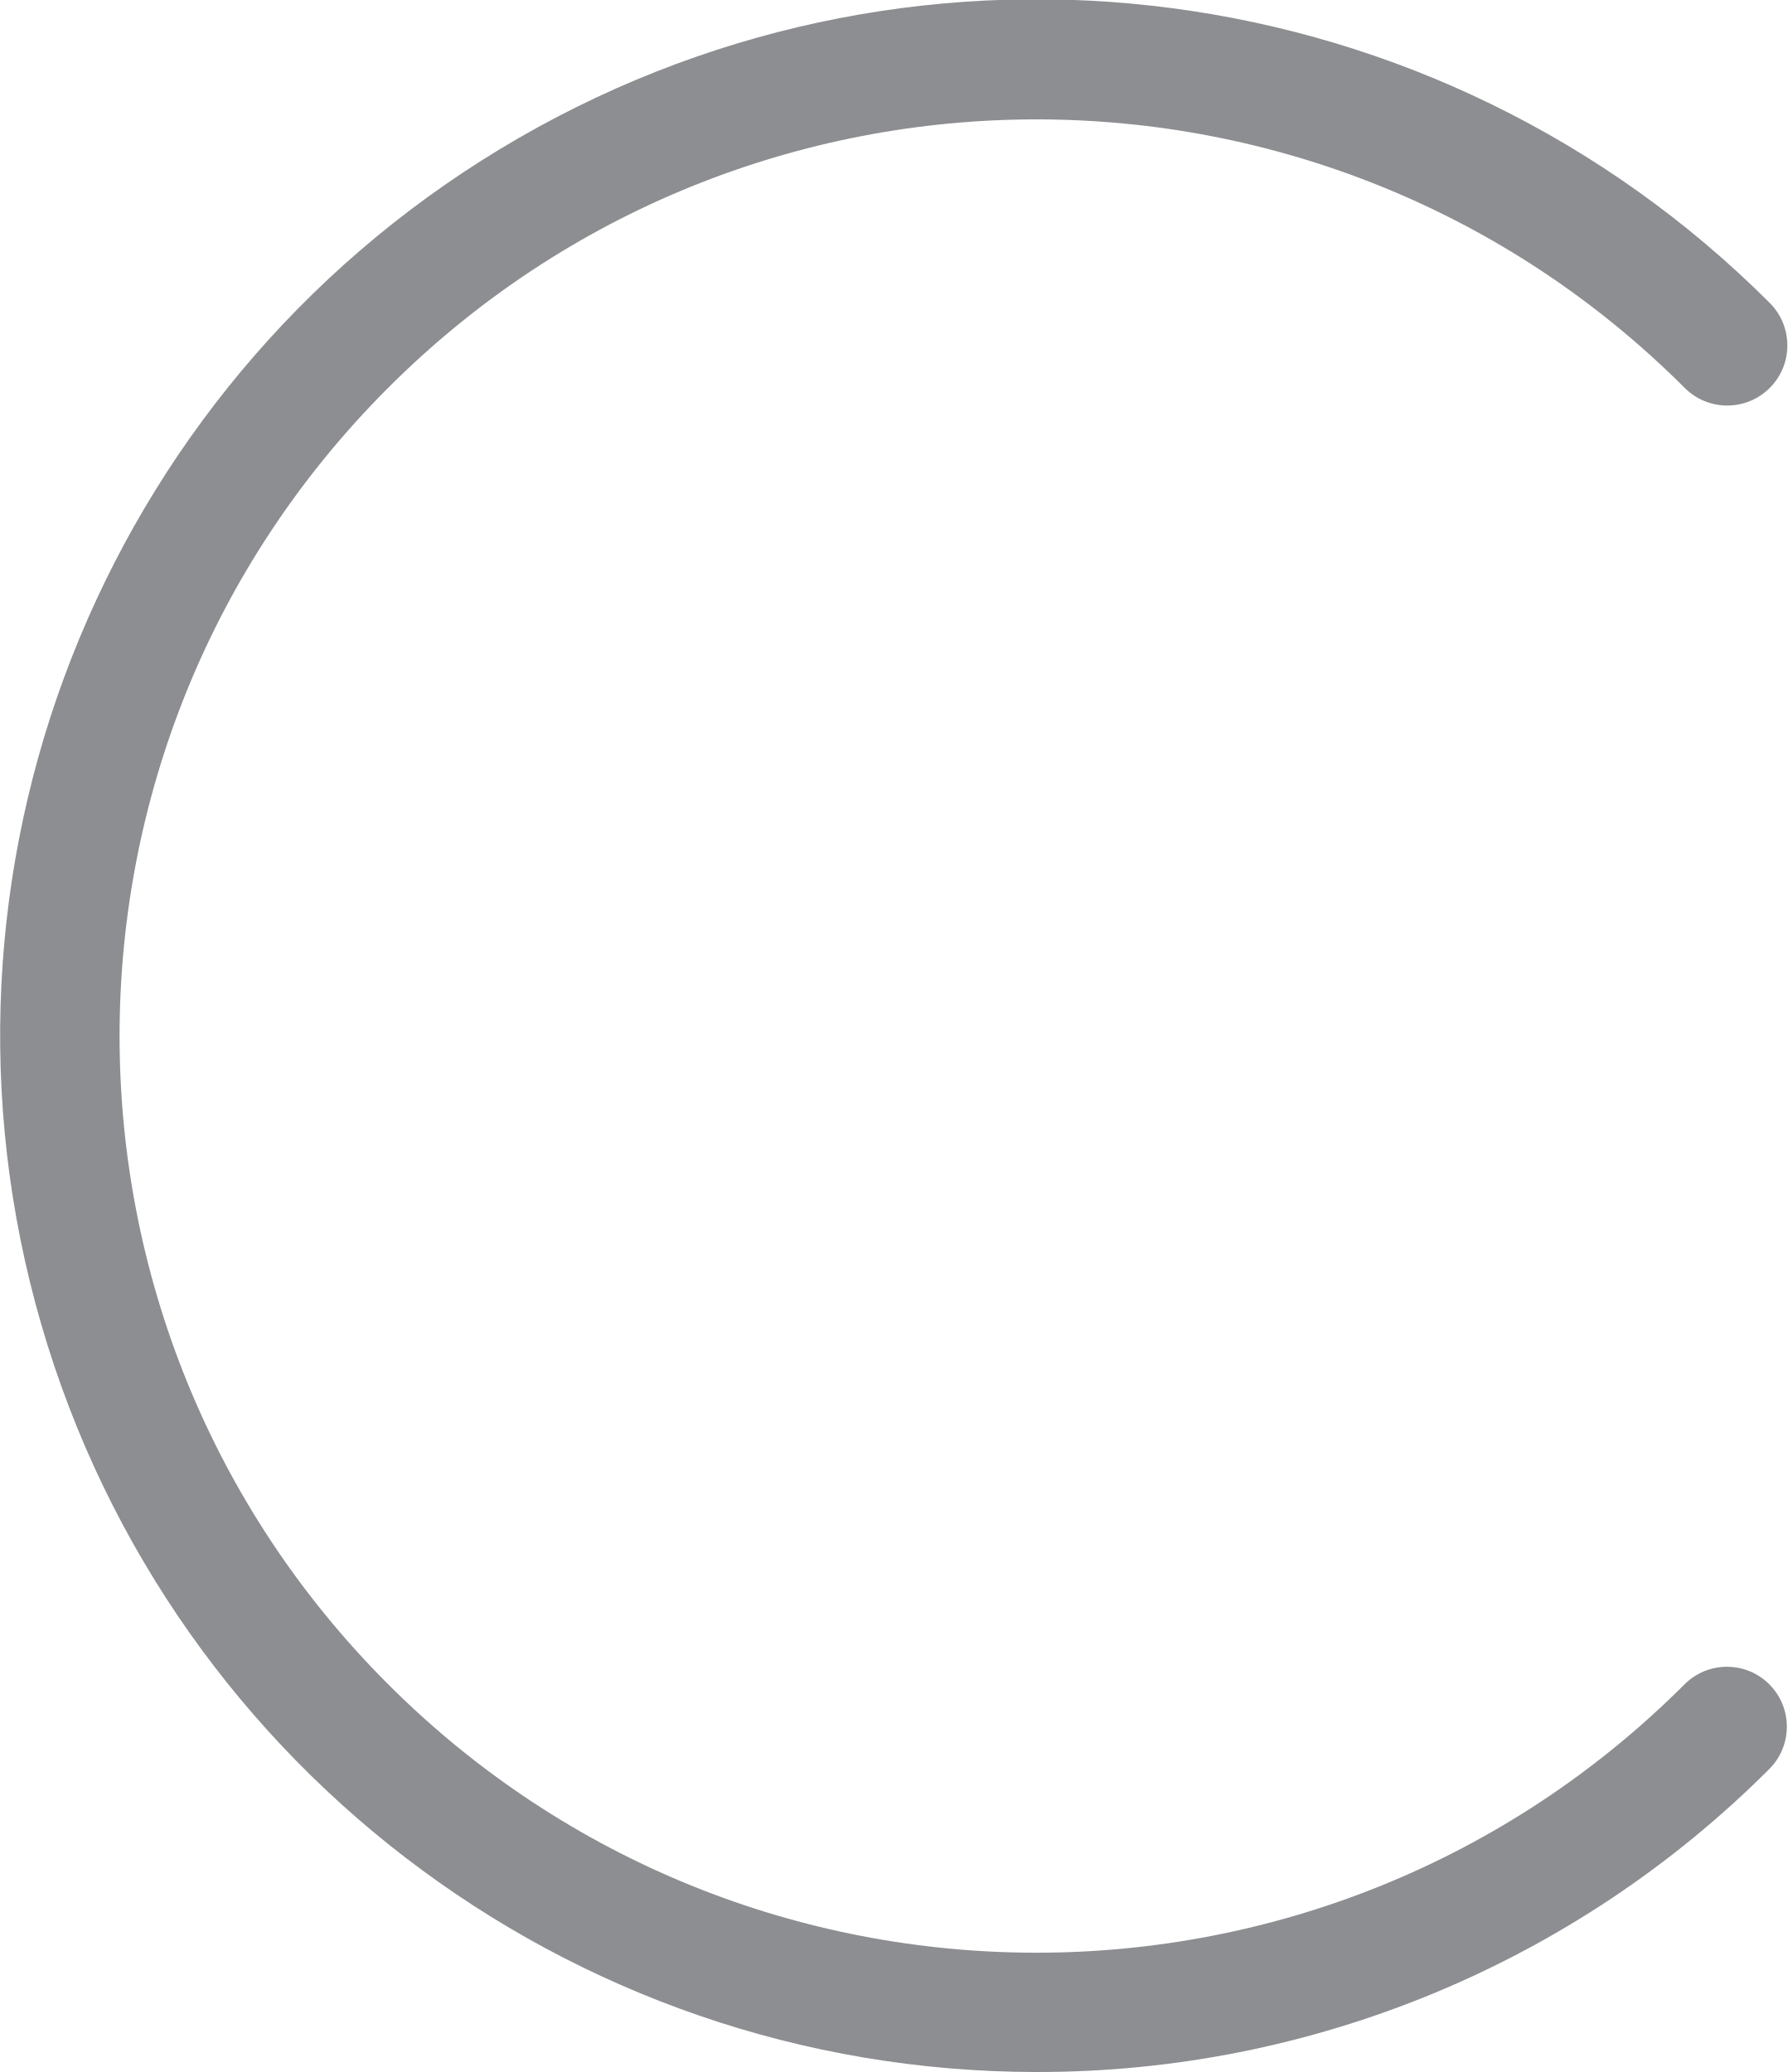
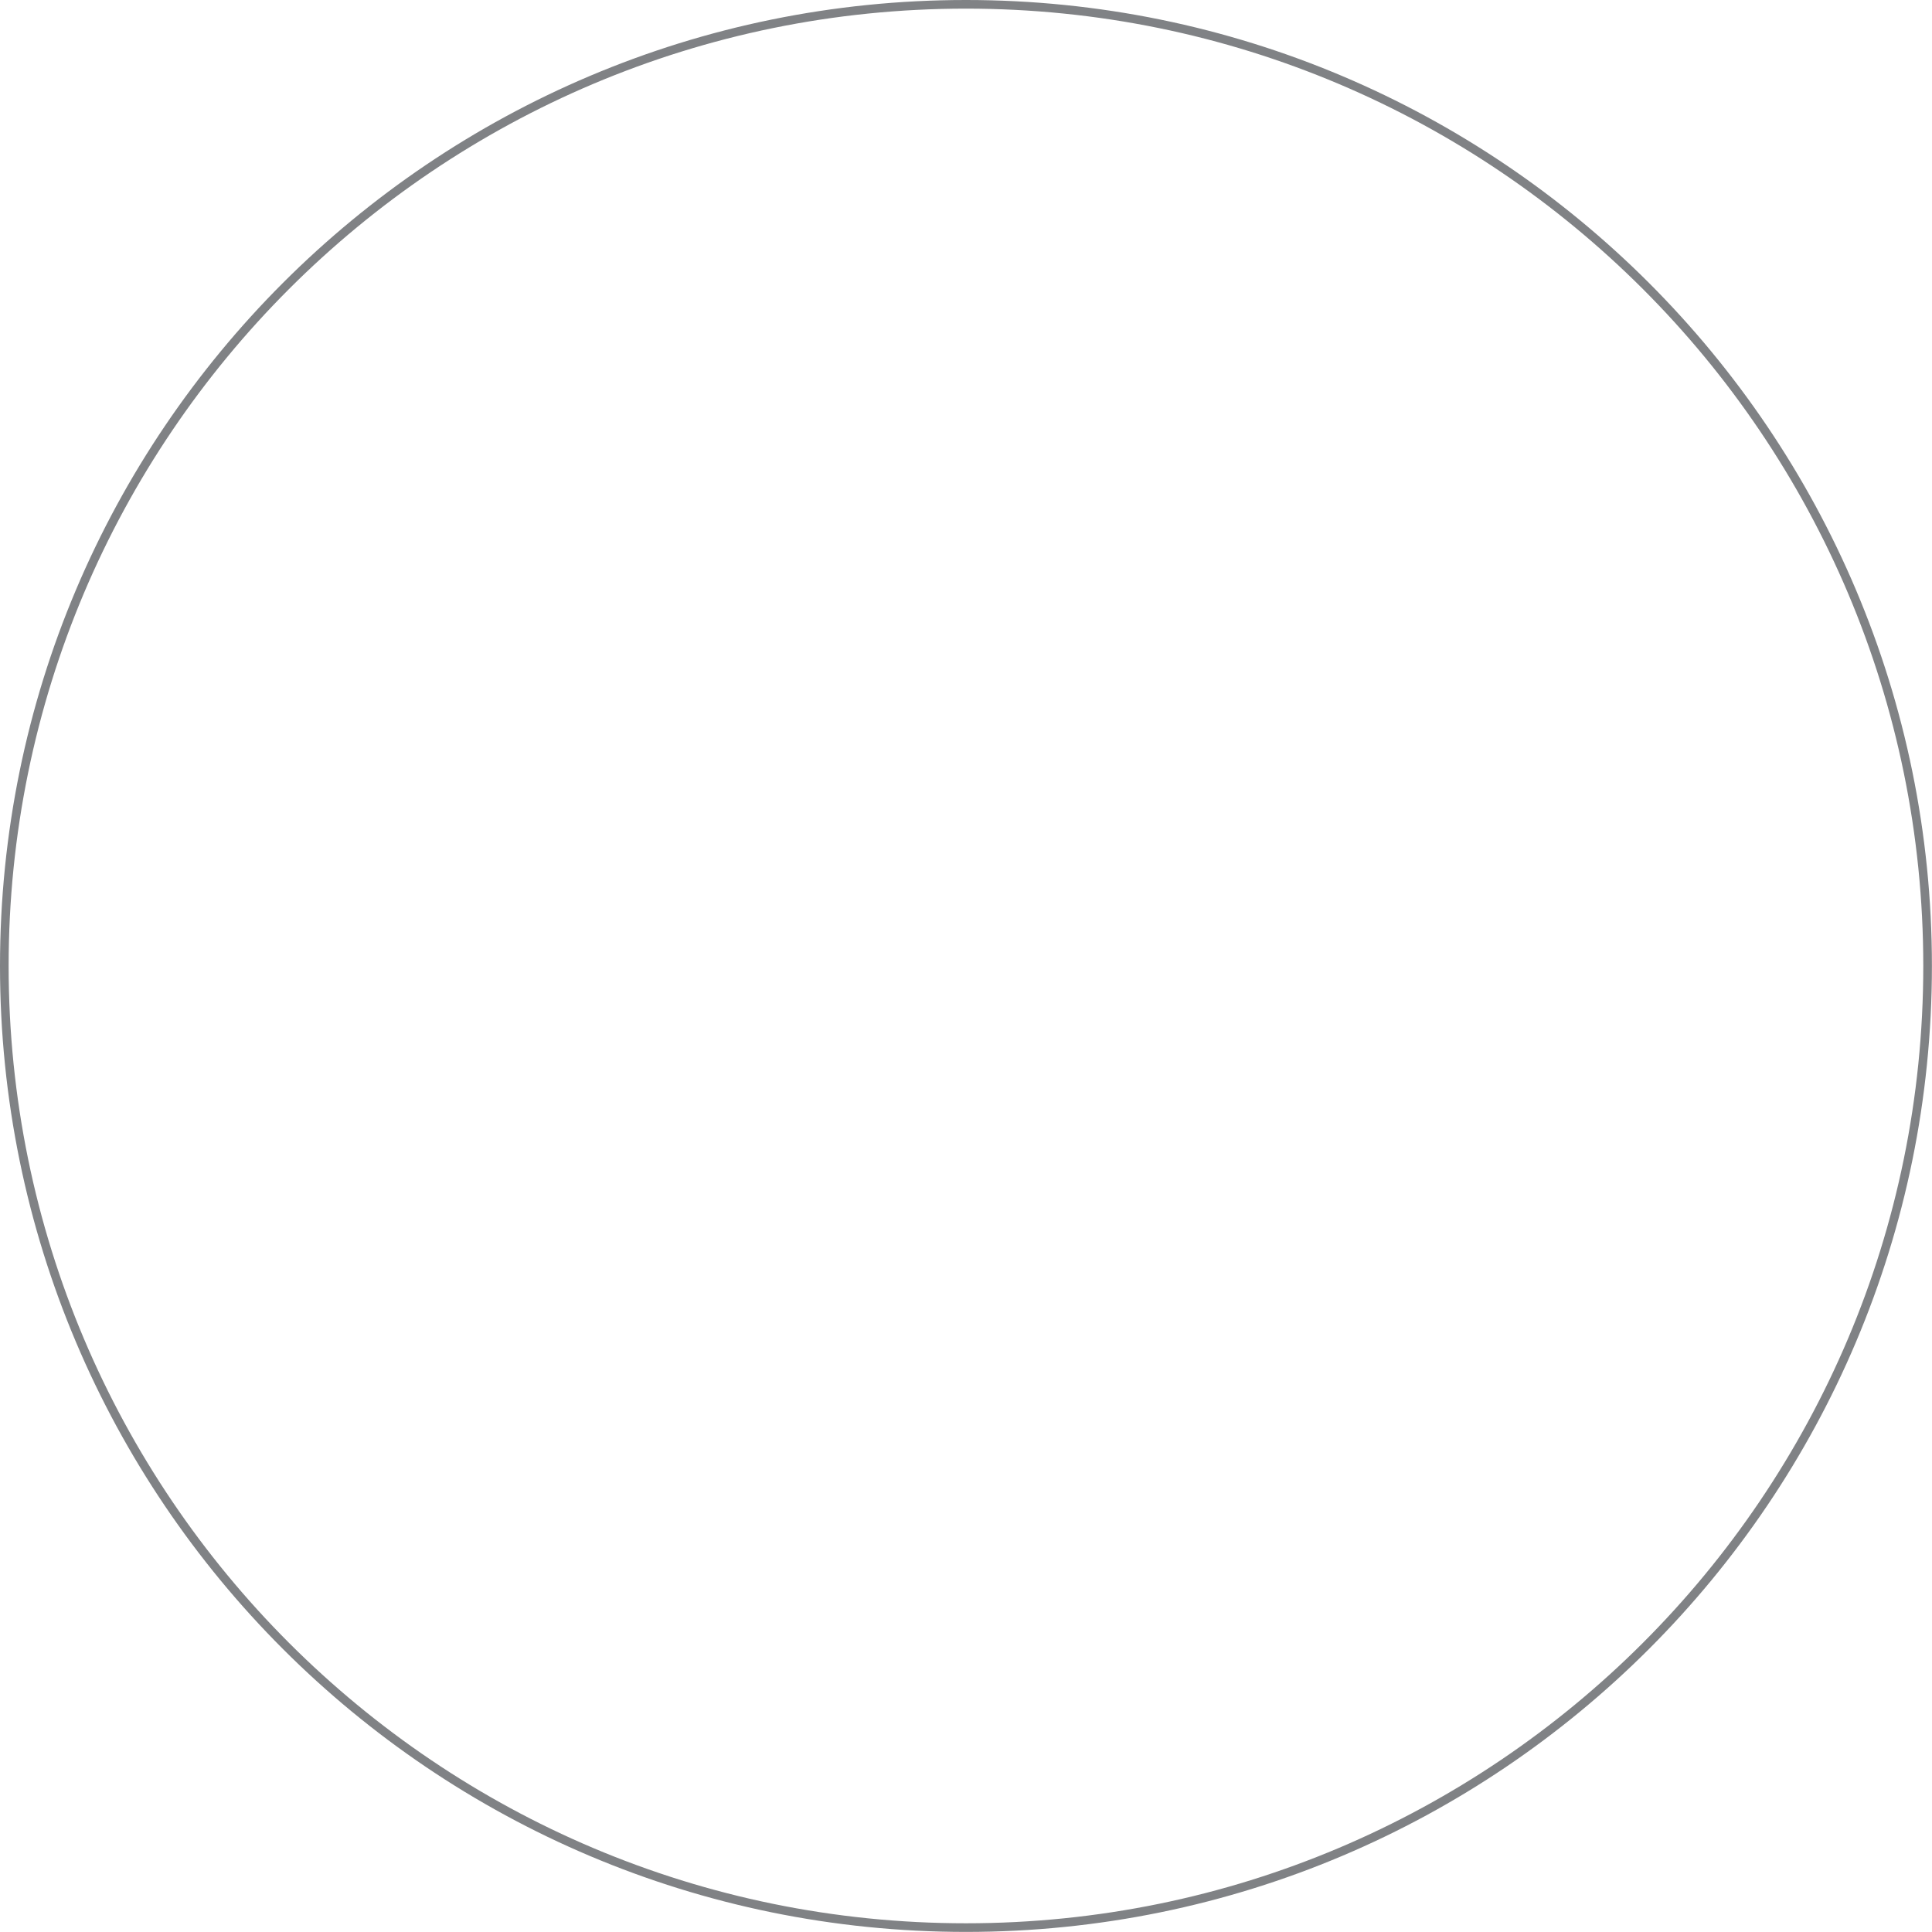
- <svg xmlns="http://www.w3.org/2000/svg" viewBox="0 0 180.36 209.13">
+ <svg xmlns="http://www.w3.org/2000/svg" viewBox="0 0 223.81 223.81">
  <defs>
    <style>
      .a {
-         opacity: 0.9;
-       }
- 
-       .b {
-         fill: #808285;
+         fill: none;
+         stroke: #808285;
+         stroke-miterlimit: 10;
      }
    </style>
  </defs>
-   <g class="a">
-     <path class="b" d="M104.61,209.13a104.6,104.6,0,1,1,74-178.54A6,6,0,1,1,170,39.14,92.52,92.52,0,1,0,170,170a6,6,0,1,1,8.55,8.55A104.33,104.33,0,0,1,104.61,209.13Z" />
-   </g>
+   <circle class="a" cx="111.9" cy="111.9" r="111.4" />
</svg>
